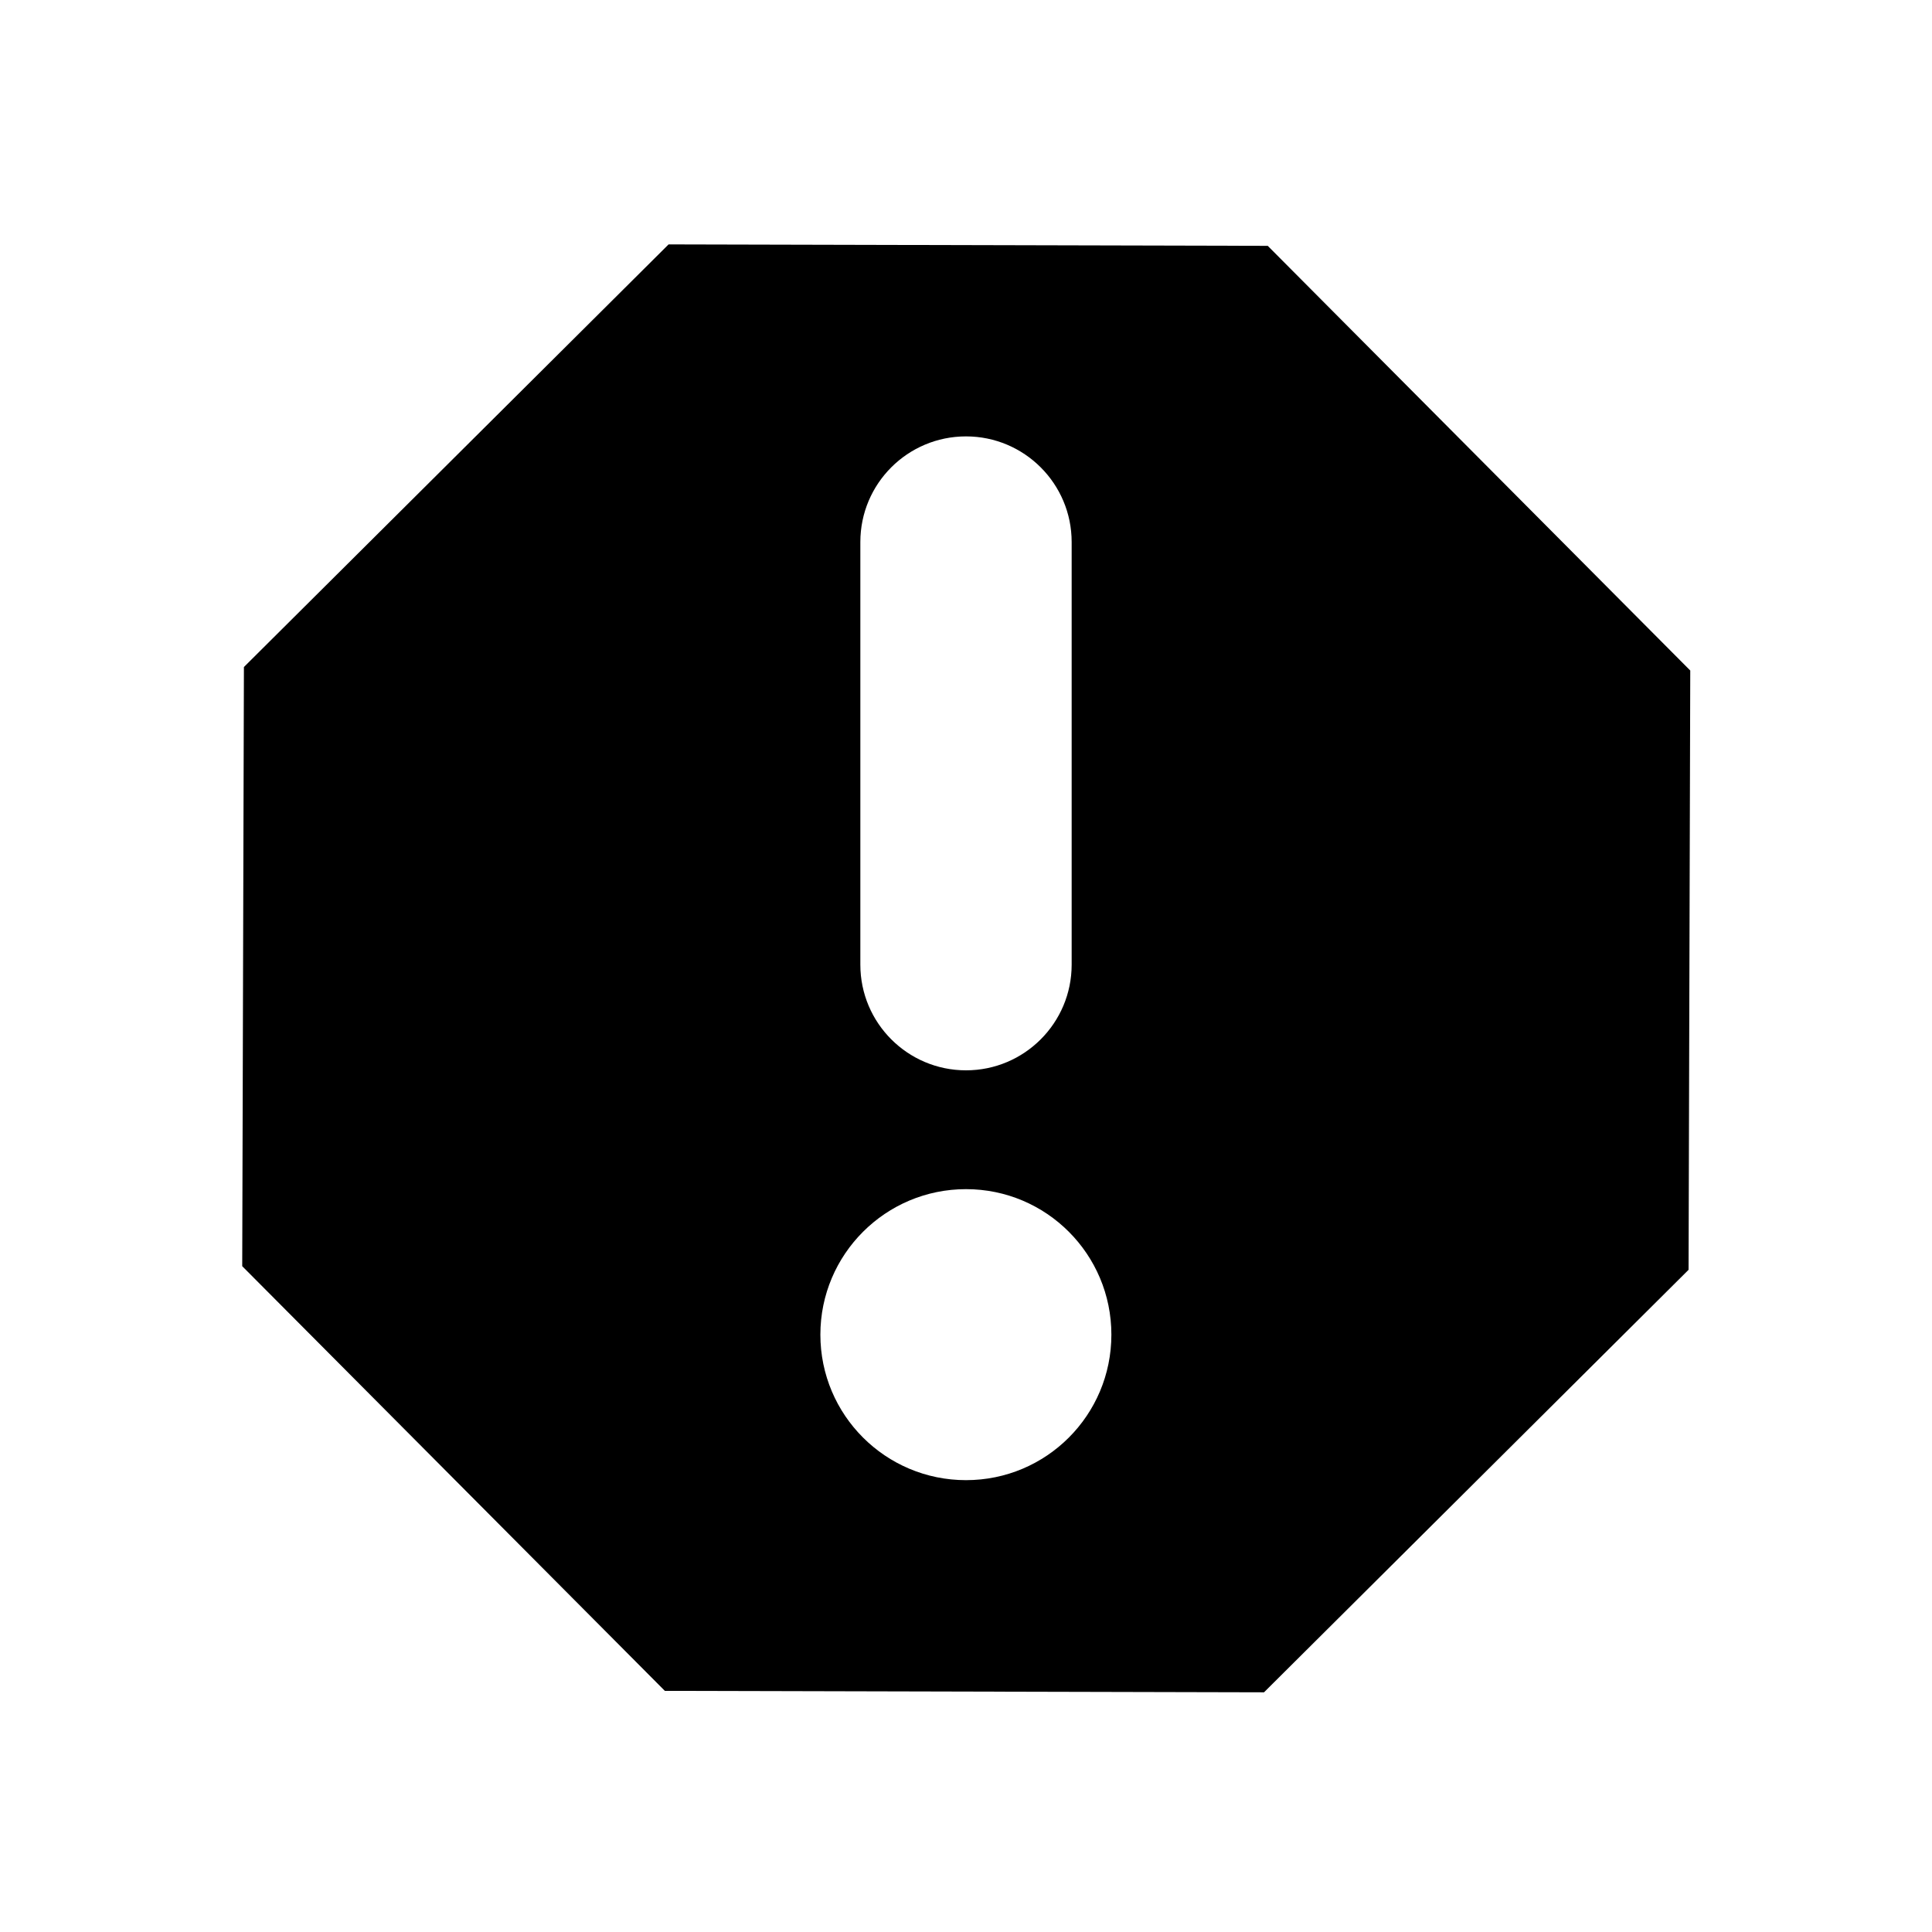
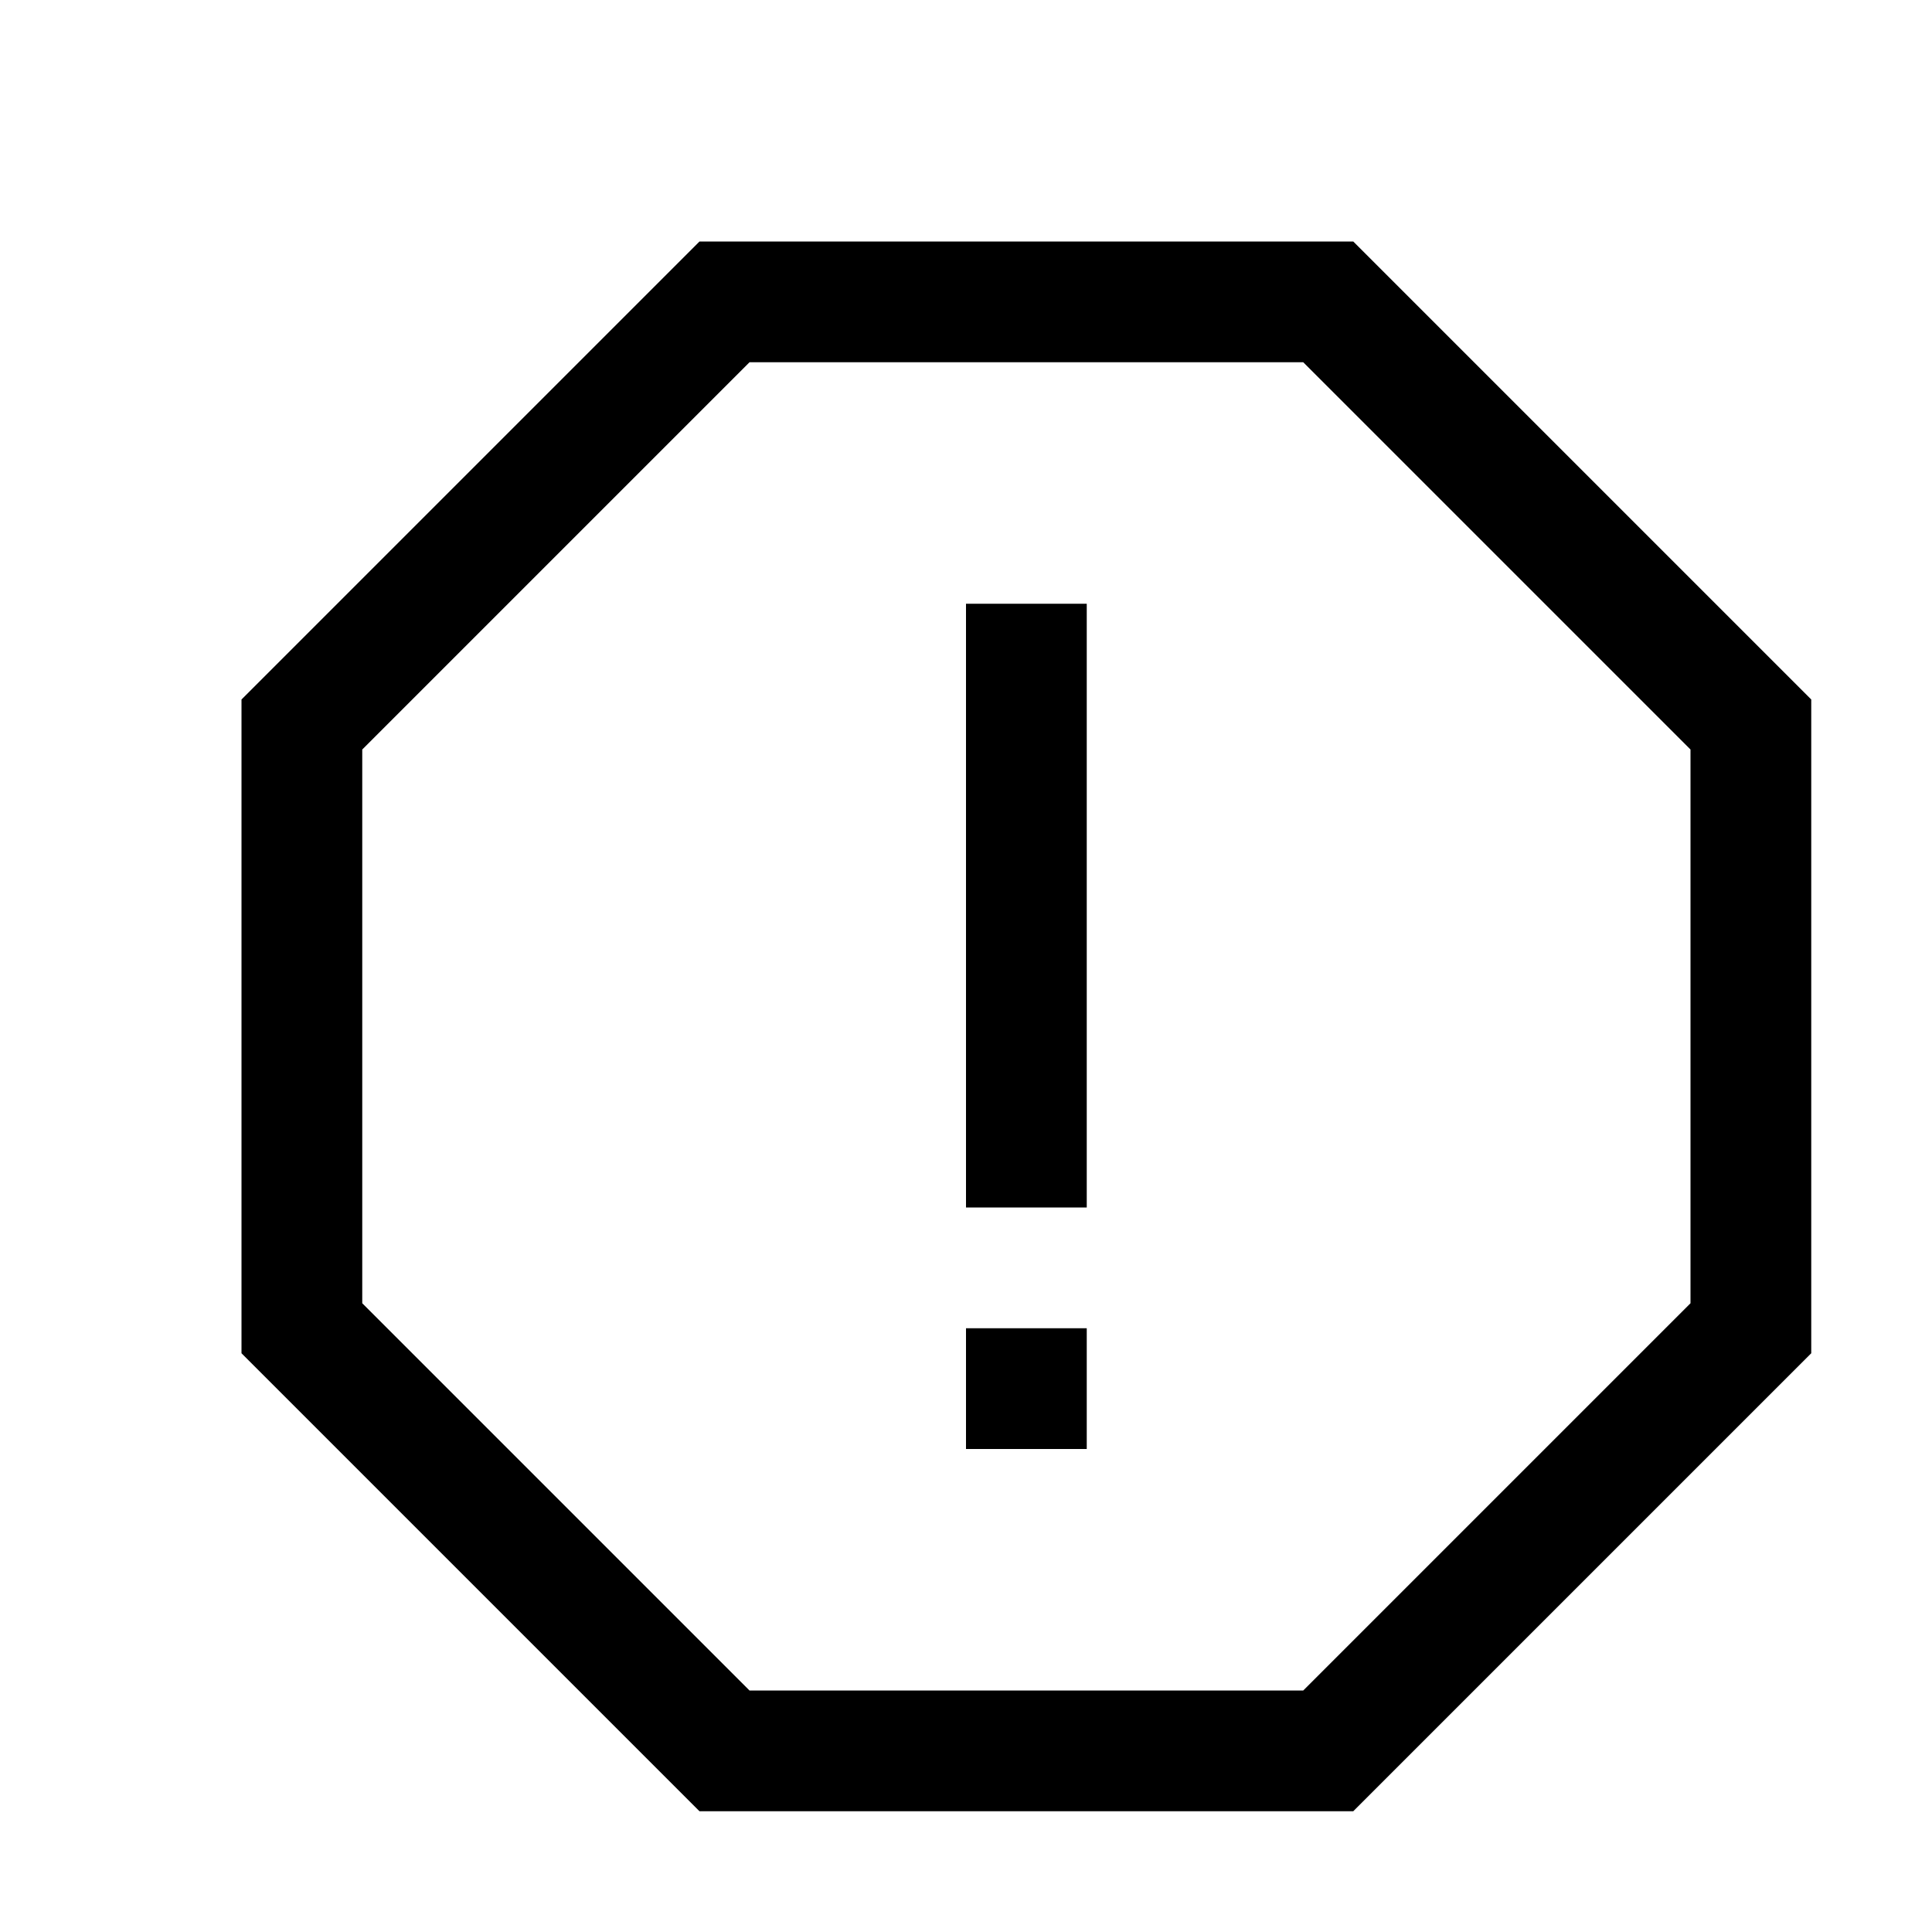
<svg xmlns="http://www.w3.org/2000/svg" version="1.1" viewBox="0 0 16 16">
-   <path d="M 8 9.848 c -0.666 0 -1.206 0.54 -1.206 1.205 c 0 0.666 0.54 1.205 1.206 1.205 s 1.204 -0.539 1.204 -1.205 C 9.204 10.388 8.666 9.848 8 9.848 z M 8.875 4.489 c 0 -0.483 -0.392 -0.875 -0.875 -0.875 S 7.125 4.005 7.125 4.489 v 3.5 c 0 0.483 0.392 0.875 0.875 0.875 s 0.875 -0.392 0.875 -0.875 V 4.489 z M 13.984 10.516 l -3.516 3.499 l -4.962 -0.012 l -3.5 -3.517 L 2.02 5.524 l 3.517 -3.5 l 4.962 0.012 l 3.499 3.517 L 13.984 10.516 z" />
+   <path fill="none" stroke="black" d="M 11 2.5 L 14.5 6 L 14.5 11 L 11 14.5 L 6 14.5 L 2.5 11 L 2.5 6 L 6 2.5 L 11 2.5 Z " />
+   <path fill="none" stroke="black" stroke-linecap="square" d="M 8.5 5.5 L 8.5 9.5" />
+   <rect fill="black" x="8" y="11" width="1" height="1" />
</svg>
